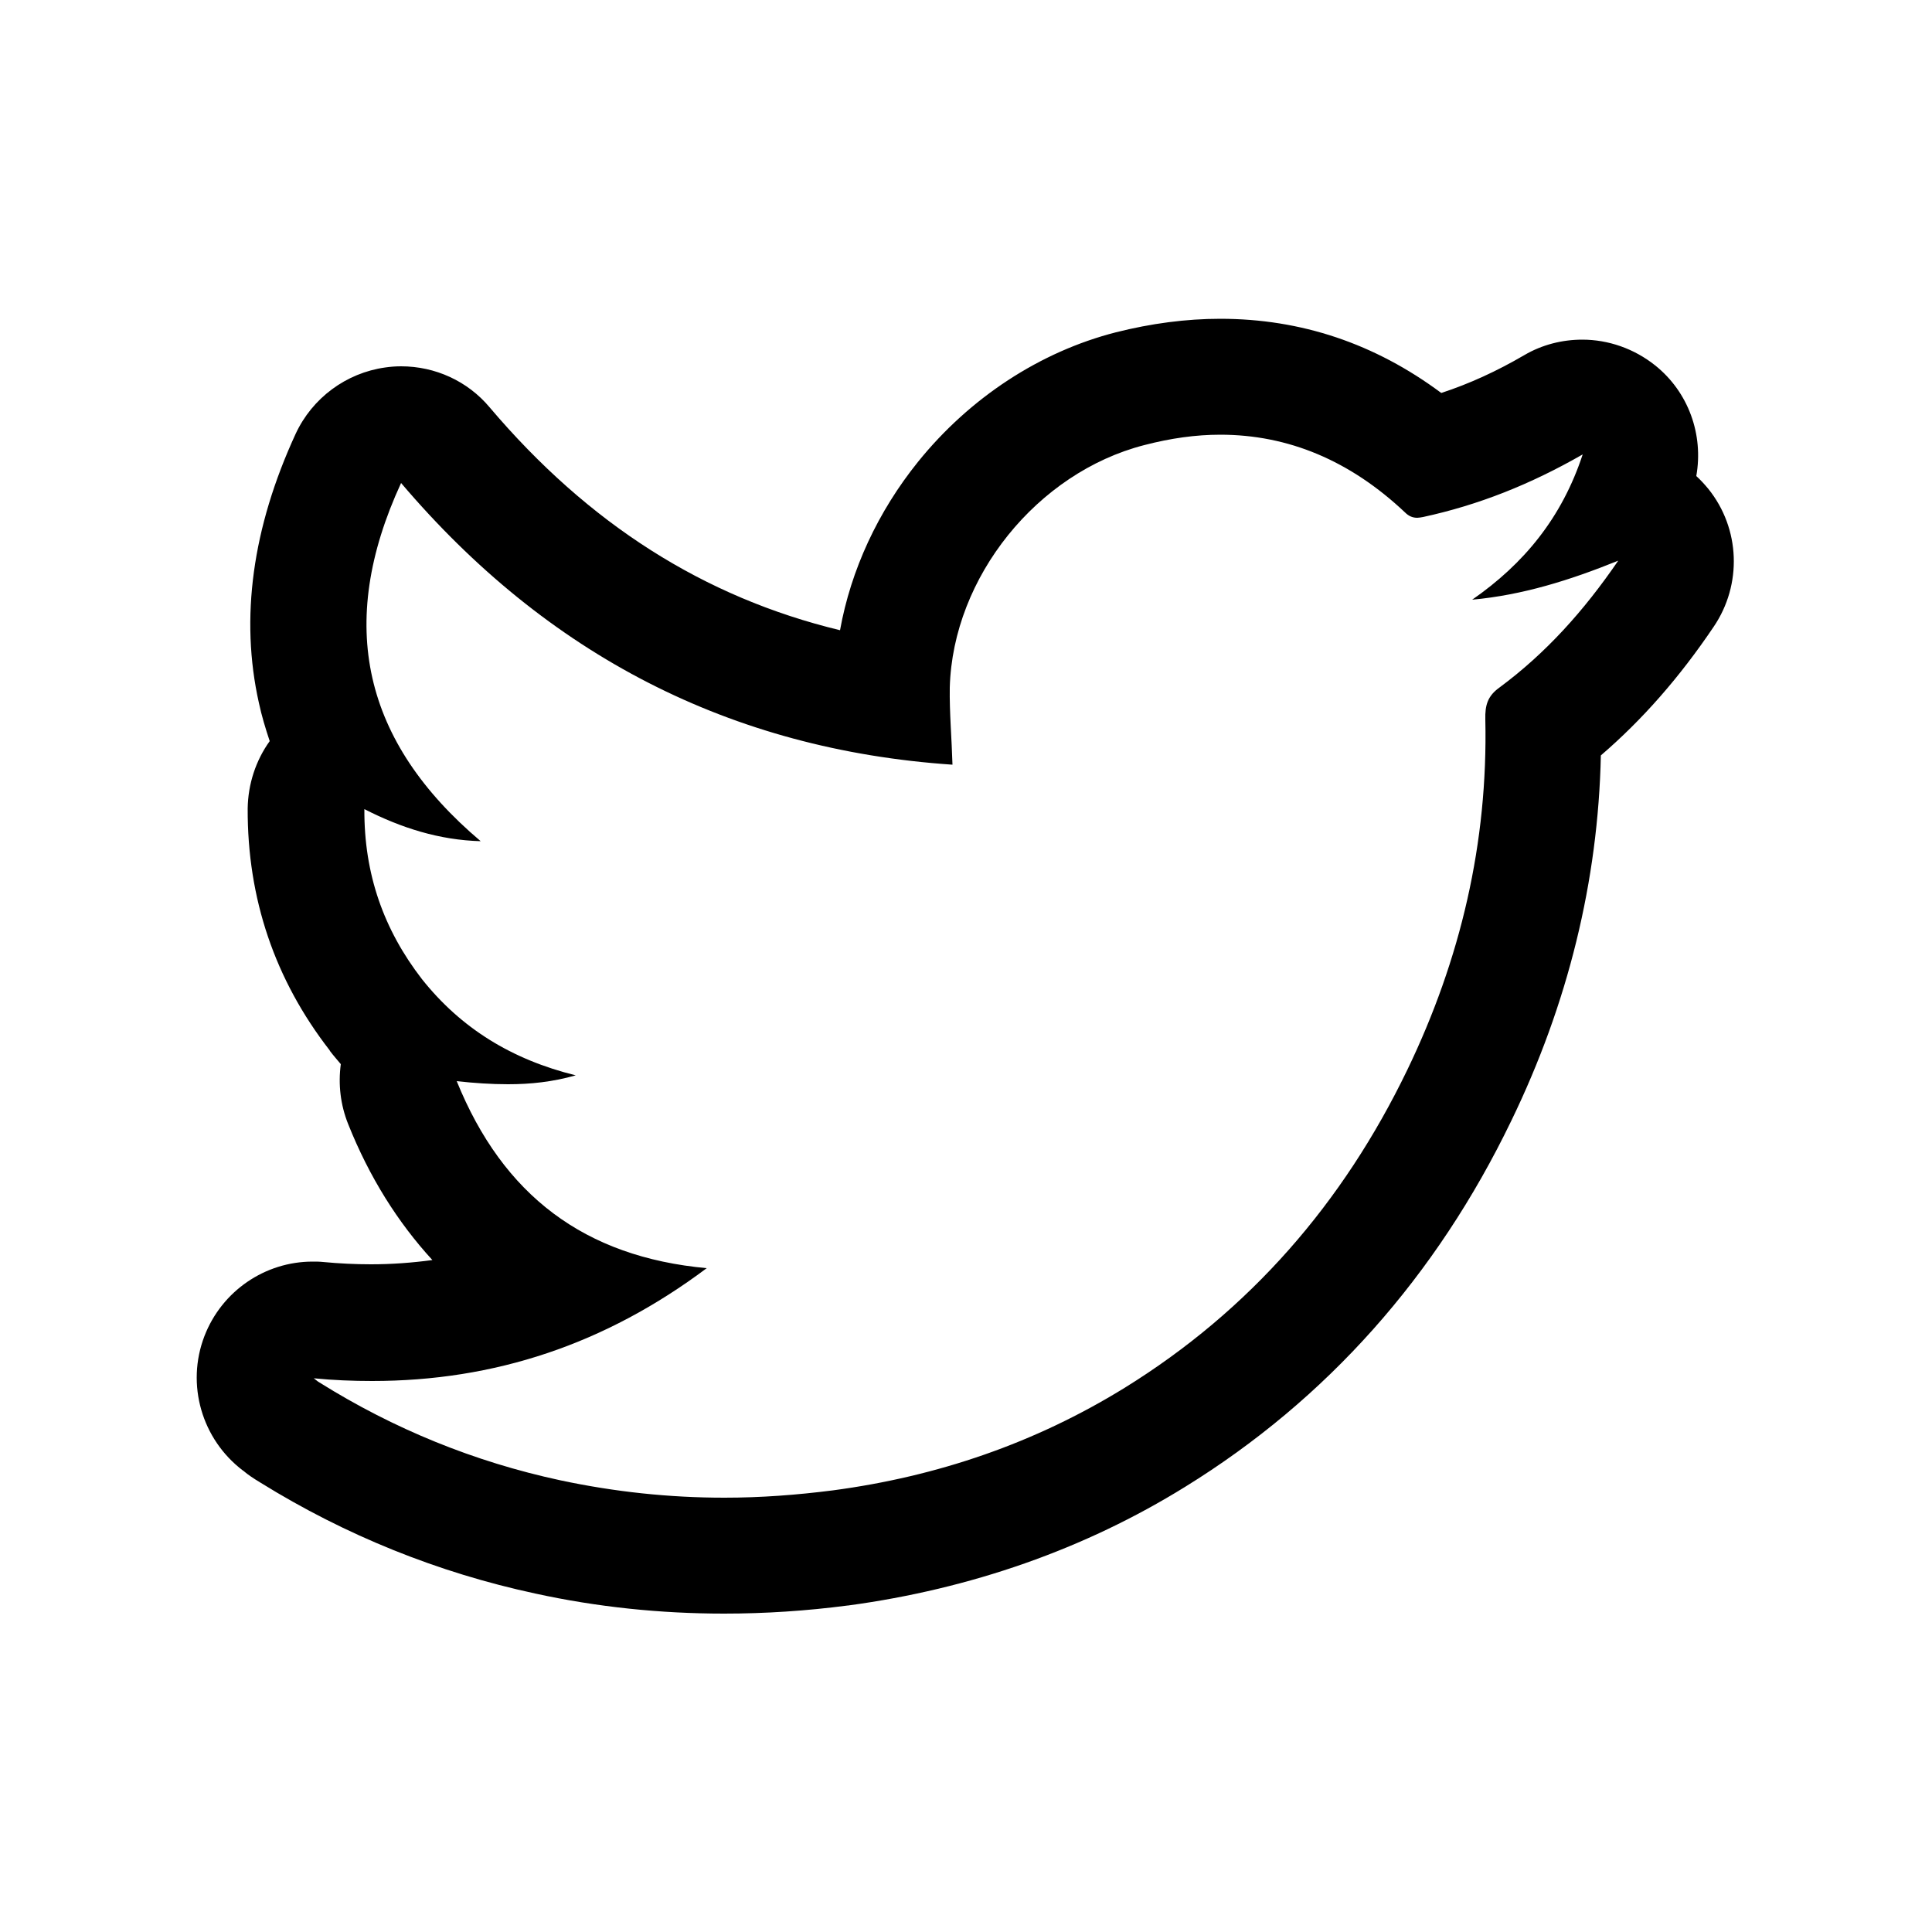
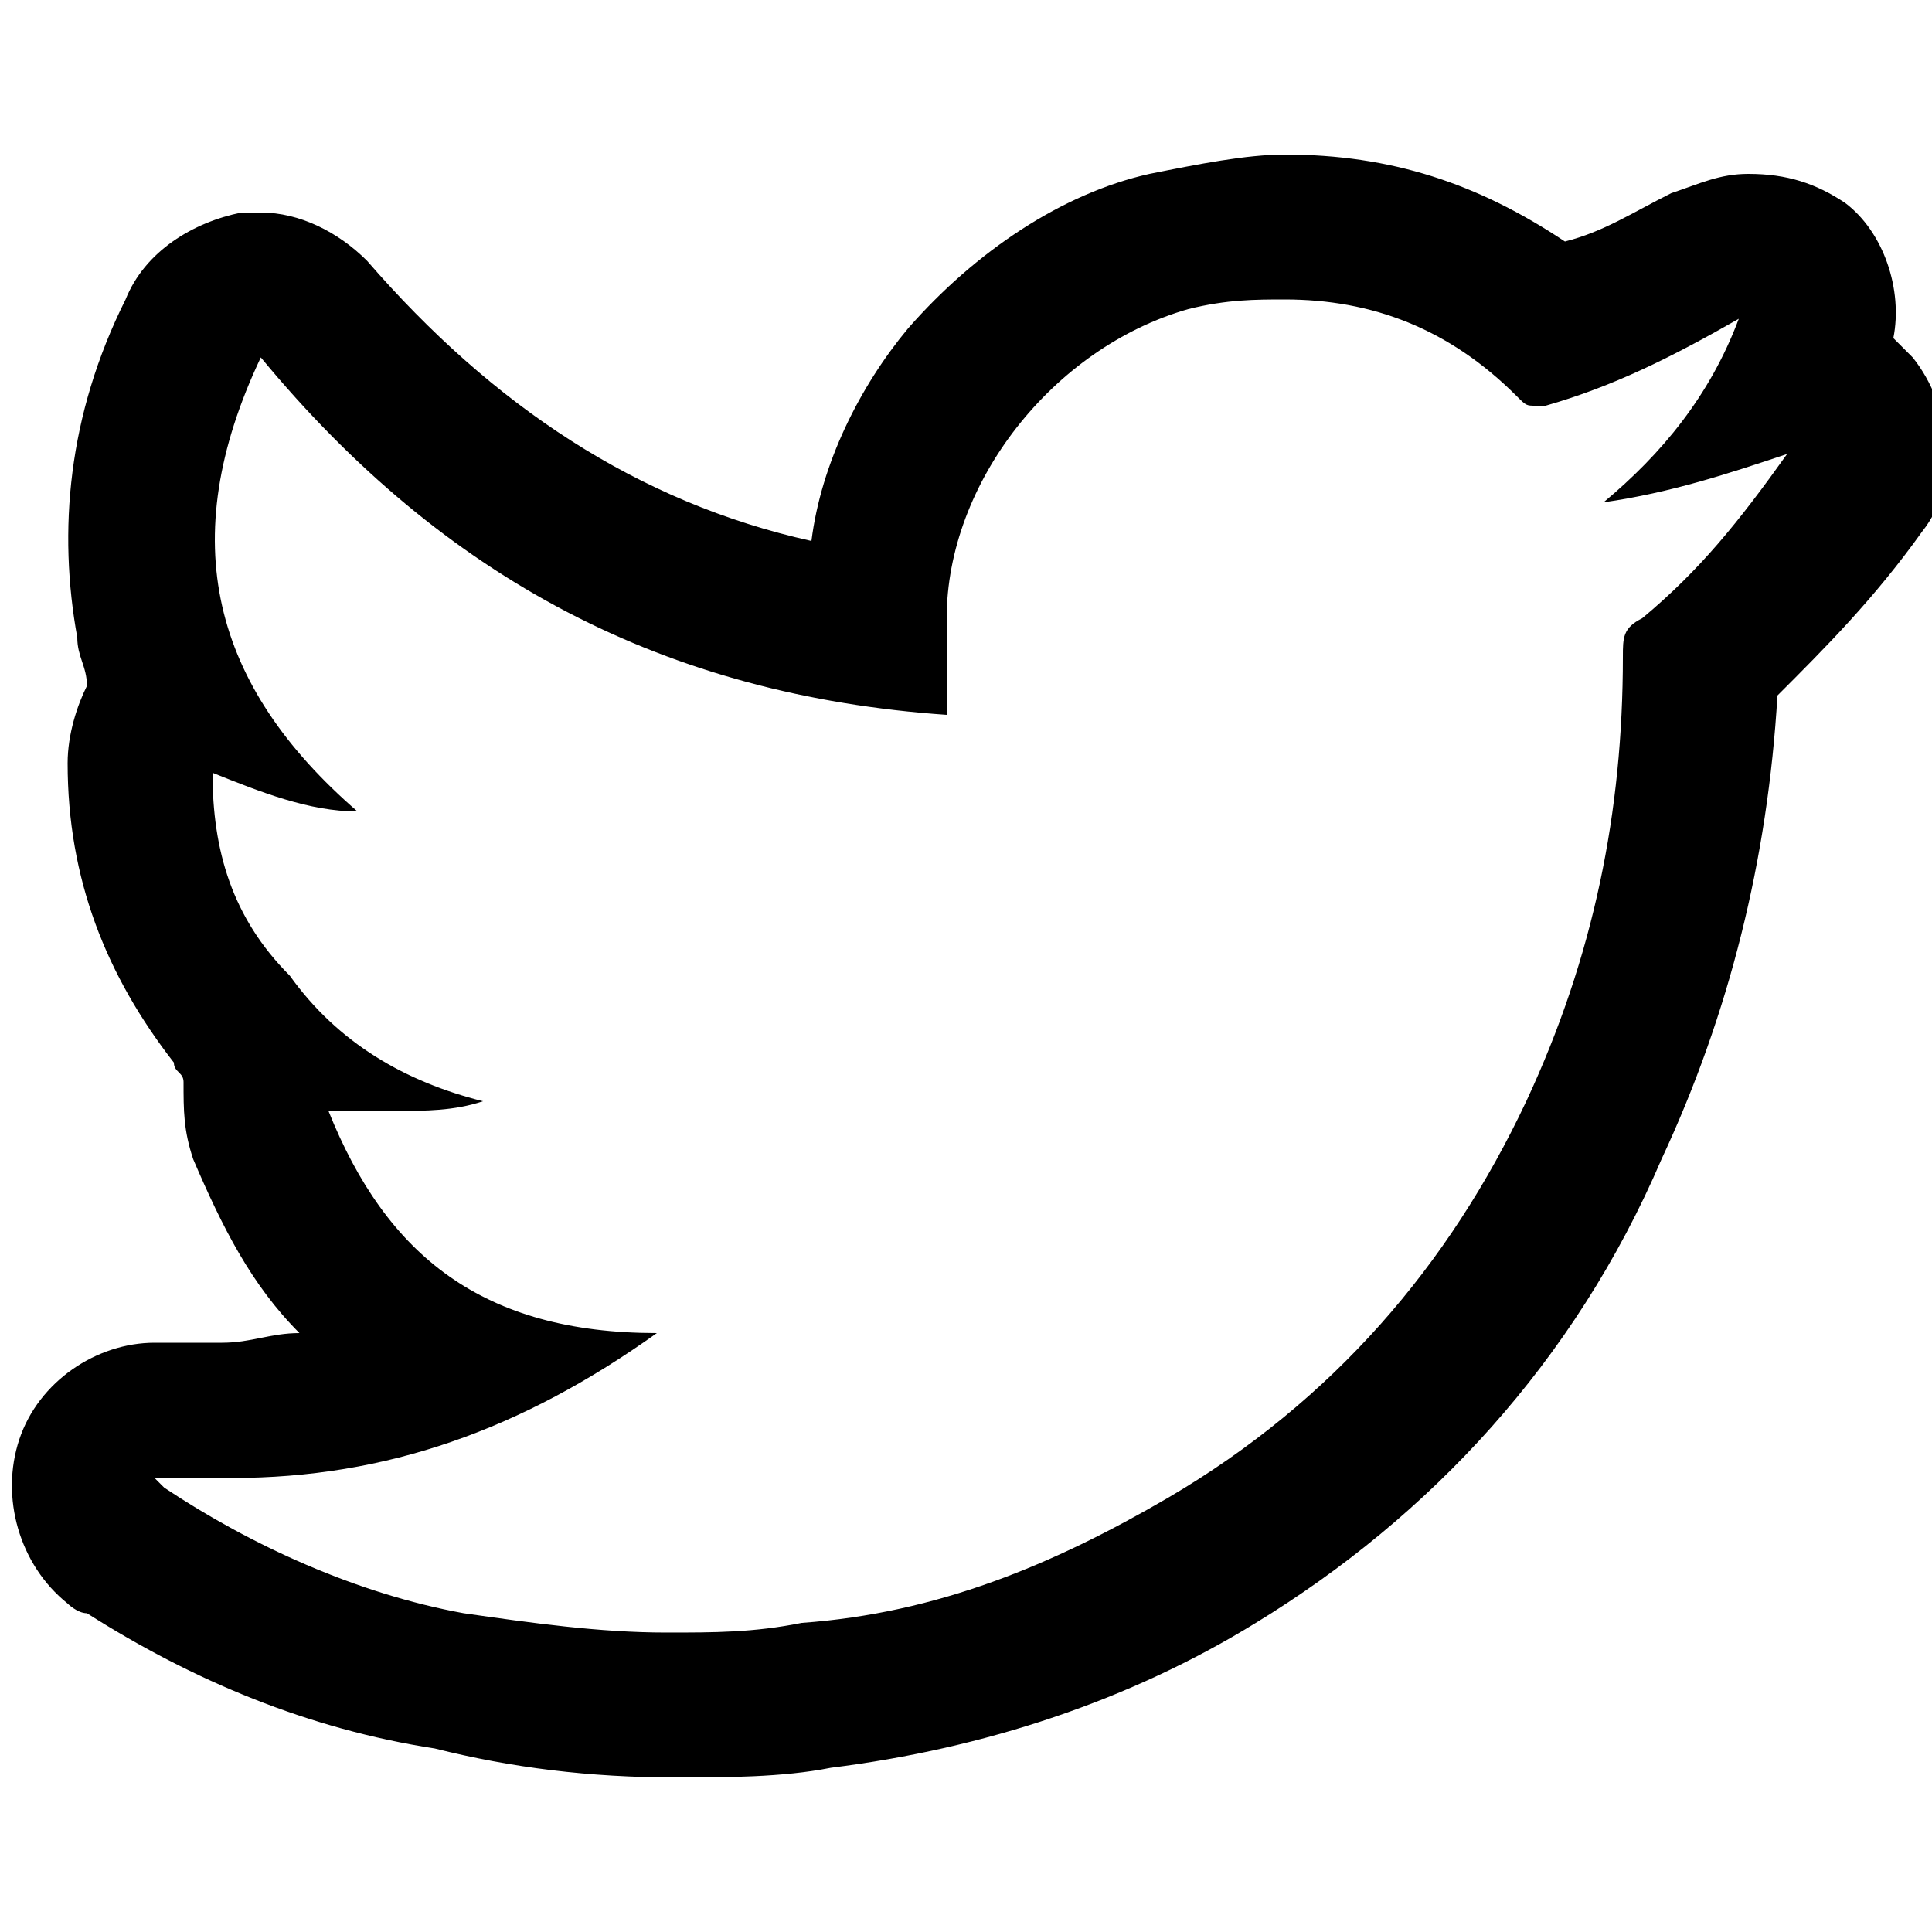
- <svg xmlns="http://www.w3.org/2000/svg" version="1.1" id="Ebene_1" x="0px" y="0px" viewBox="0 0 500 500" style="enable-background:new 0 0 500 500;" xml:space="preserve">
-   <path d="M315.8,112.5c17.6,0,33.6,6.7,47.8,20.1c1,1,2,1.4,3.2,1.4c0.4,0,0.9-0.1,1.5-0.2c14.3-3.1,27.7-8.4,41.3-16.2  c-5.4,16.4-15.2,28.3-28.6,37.6c13-1.2,25.2-5,37.8-10.1c-8.9,13-18.7,23.9-30.7,32.8c-3.1,2.2-3.8,4.6-3.7,8.3  c0.7,31.9-6.4,62.1-20.2,90.7c-16.6,34.4-40.7,62.2-73.2,82.3c-23.2,14.3-48.4,22.9-75.4,26.5c-9.4,1.2-18.7,1.9-28.1,1.9  c-14.3,0-28.4-1.5-42.5-4.5c-22.3-4.8-43.1-13.3-62.3-25.3c-0.2-0.1-0.5-0.3-1.5-1.1c5.1,0.5,10.1,0.7,15.1,0.7  c31.7,0,60.3-9.5,86.6-29.2c-31.6-2.9-52.7-18.8-64.7-48.4c4.5,0.5,8.9,0.8,13.3,0.8c5.8,0,11.5-0.6,17.5-2.3  c-16.6-4.1-29.7-12.2-39.8-24.9c-9.9-12.8-15-27.2-14.9-44c9.6,4.9,19.4,8,30.1,8.3C94,192,86.9,161.6,103.8,125  c37.8,44.5,85.2,69,142.7,72.9c-0.2-6.9-0.8-13.5-0.7-20c0.8-28.6,22.7-55.6,50.3-62.7C303,113.4,309.5,112.5,315.8,112.5   M315.8,82.5c-8.8,0-17.9,1.2-27,3.5c-19.6,5-37.8,16.9-51.2,33.5c-10.4,12.9-17.4,28-20.2,43.6c-35.2-8.5-65.1-27.5-90.7-57.7  c-5.7-6.8-14.1-10.6-22.9-10.6c-1.4,0-2.7,0.1-4.1,0.3c-10.1,1.4-18.9,7.9-23.2,17.2c-11.2,24.3-14.4,47.7-9.5,69.6  c0.7,3.3,1.7,6.6,2.8,9.9c-3.6,5-5.6,11.1-5.7,17.4c-0.1,23.3,7,44.3,21.2,62.6c0,0.1,0.1,0.1,0.1,0.2c0.9,1.2,1.9,2.3,2.8,3.4  c-0.7,5.2-0.1,10.5,1.9,15.5c5.5,13.8,12.9,25.5,21.8,35.2c-5.2,0.7-10.5,1.1-15.9,1.1c-4,0-8.2-0.2-12.4-0.6  c-0.9-0.1-1.8-0.1-2.7-0.1c-12.3,0-23.5,7.6-28,19.3c-4.8,12.5-0.7,26.7,10,34.8c0.2,0.1,0.3,0.2,0.4,0.3c0.7,0.6,2.1,1.6,4.1,2.8  c22.1,13.7,46,23.3,71.1,28.7c16,3.5,32.4,5.2,48.9,5.2c10.6,0,21.3-0.7,32-2.1c0,0,0,0,0.1,0c31.8-4.3,61.2-14.6,87.2-30.7  c36.6-22.6,65-54.5,84.4-94.7h0c14.7-30.3,22.5-62.1,23.2-94.6c10.7-9.2,20.3-20.1,29.2-33.3c7.4-10.9,6.9-25.4-1.4-35.7  c-1-1.2-2-2.3-3.1-3.3c1.9-10.7-2-21.7-10.6-28.6c-5.5-4.4-12.2-6.7-18.9-6.7c-5.2,0-10.4,1.3-15,4c-7.2,4.2-14.2,7.4-21.5,9.8  C355.8,88.9,336.7,82.5,315.8,82.5L315.8,82.5z" />
+ <svg xmlns="http://www.w3.org/2000/svg" width="20" height="20" viewBox="0 0 20 20" fill="none">
+   <path d="M13.3,3.1c0.9,0,1.7,0.3,2.4,1c0.1,0.1,0.1,0.1,0.2,0.1c0,0,0,0,0.1,0C16.7,4,17.3,3.7,18,3.3c-0.3,0.8-0.8,1.4-1.4,1.9  c0.7-0.1,1.3-0.3,1.9-0.5C18,5.4,17.6,5.9,17,6.4c-0.2,0.1-0.2,0.2-0.2,0.4c0,1.6-0.3,3.1-1,4.6c-0.8,1.7-2,3.1-3.7,4.1  c-1.2,0.7-2.4,1.2-3.8,1.3c-0.5,0.1-0.9,0.1-1.4,0.1c-0.7,0-1.4-0.1-2.1-0.2c-1.1-0.2-2.2-0.7-3.1-1.3c0,0,0,0-0.1-0.1  c0.3,0,0.5,0,0.8,0c1.6,0,3-0.5,4.4-1.5C5,13.8,4,13,3.4,11.5c0.2,0,0.4,0,0.7,0c0.3,0,0.6,0,0.9-0.1c-0.8-0.2-1.5-0.6-2-1.3  C2.4,9.5,2.2,8.8,2.2,8c0.5,0.2,1,0.4,1.5,0.4c-1.5-1.3-1.9-2.8-1-4.7C4.6,6,6.9,7.2,9.8,7.4c0-0.3,0-0.7,0-1c0-1.4,1.1-2.8,2.5-3.2  C12.7,3.1,13,3.1,13.3,3.1 M13.3,1.6c-0.4,0-0.9,0.1-1.4,0.2C11,2,10.1,2.6,9.4,3.4c-0.5,0.6-0.9,1.4-1,2.2C6.6,5.2,5.1,4.2,3.8,2.7  C3.5,2.4,3.1,2.2,2.7,2.2c-0.1,0-0.1,0-0.2,0c-0.5,0.1-1,0.4-1.2,0.9C0.7,4.3,0.6,5.5,0.8,6.6c0,0.2,0.1,0.3,0.1,0.5  C0.8,7.3,0.7,7.6,0.7,7.9c0,1.2,0.4,2.2,1.1,3.1c0,0,0,0,0,0c0,0.1,0.1,0.1,0.1,0.2c0,0.3,0,0.5,0.1,0.8c0.3,0.7,0.6,1.3,1.1,1.8  c-0.3,0-0.5,0.1-0.8,0.1c-0.2,0-0.4,0-0.6,0c0,0-0.1,0-0.1,0c-0.6,0-1.2,0.4-1.4,1c-0.2,0.6,0,1.3,0.5,1.7c0,0,0,0,0,0  c0,0,0.1,0.1,0.2,0.1c1.1,0.7,2.3,1.2,3.6,1.4c0.8,0.2,1.6,0.3,2.5,0.3c0.5,0,1.1,0,1.6-0.1c0,0,0,0,0,0c1.6-0.2,3.1-0.7,4.4-1.5  c1.8-1.1,3.3-2.7,4.2-4.8l0,0c0.7-1.5,1.1-3.1,1.2-4.8c0.5-0.5,1-1,1.5-1.7c0.4-0.5,0.3-1.3-0.1-1.8c-0.1-0.1-0.1-0.1-0.2-0.2  c0.1-0.5-0.1-1.1-0.5-1.4c-0.3-0.2-0.6-0.3-1-0.3c-0.3,0-0.5,0.1-0.8,0.2c-0.4,0.2-0.7,0.4-1.1,0.5C15.3,1.9,14.4,1.6,13.3,1.6  L13.3,1.6z" fill="black" />
</svg>
